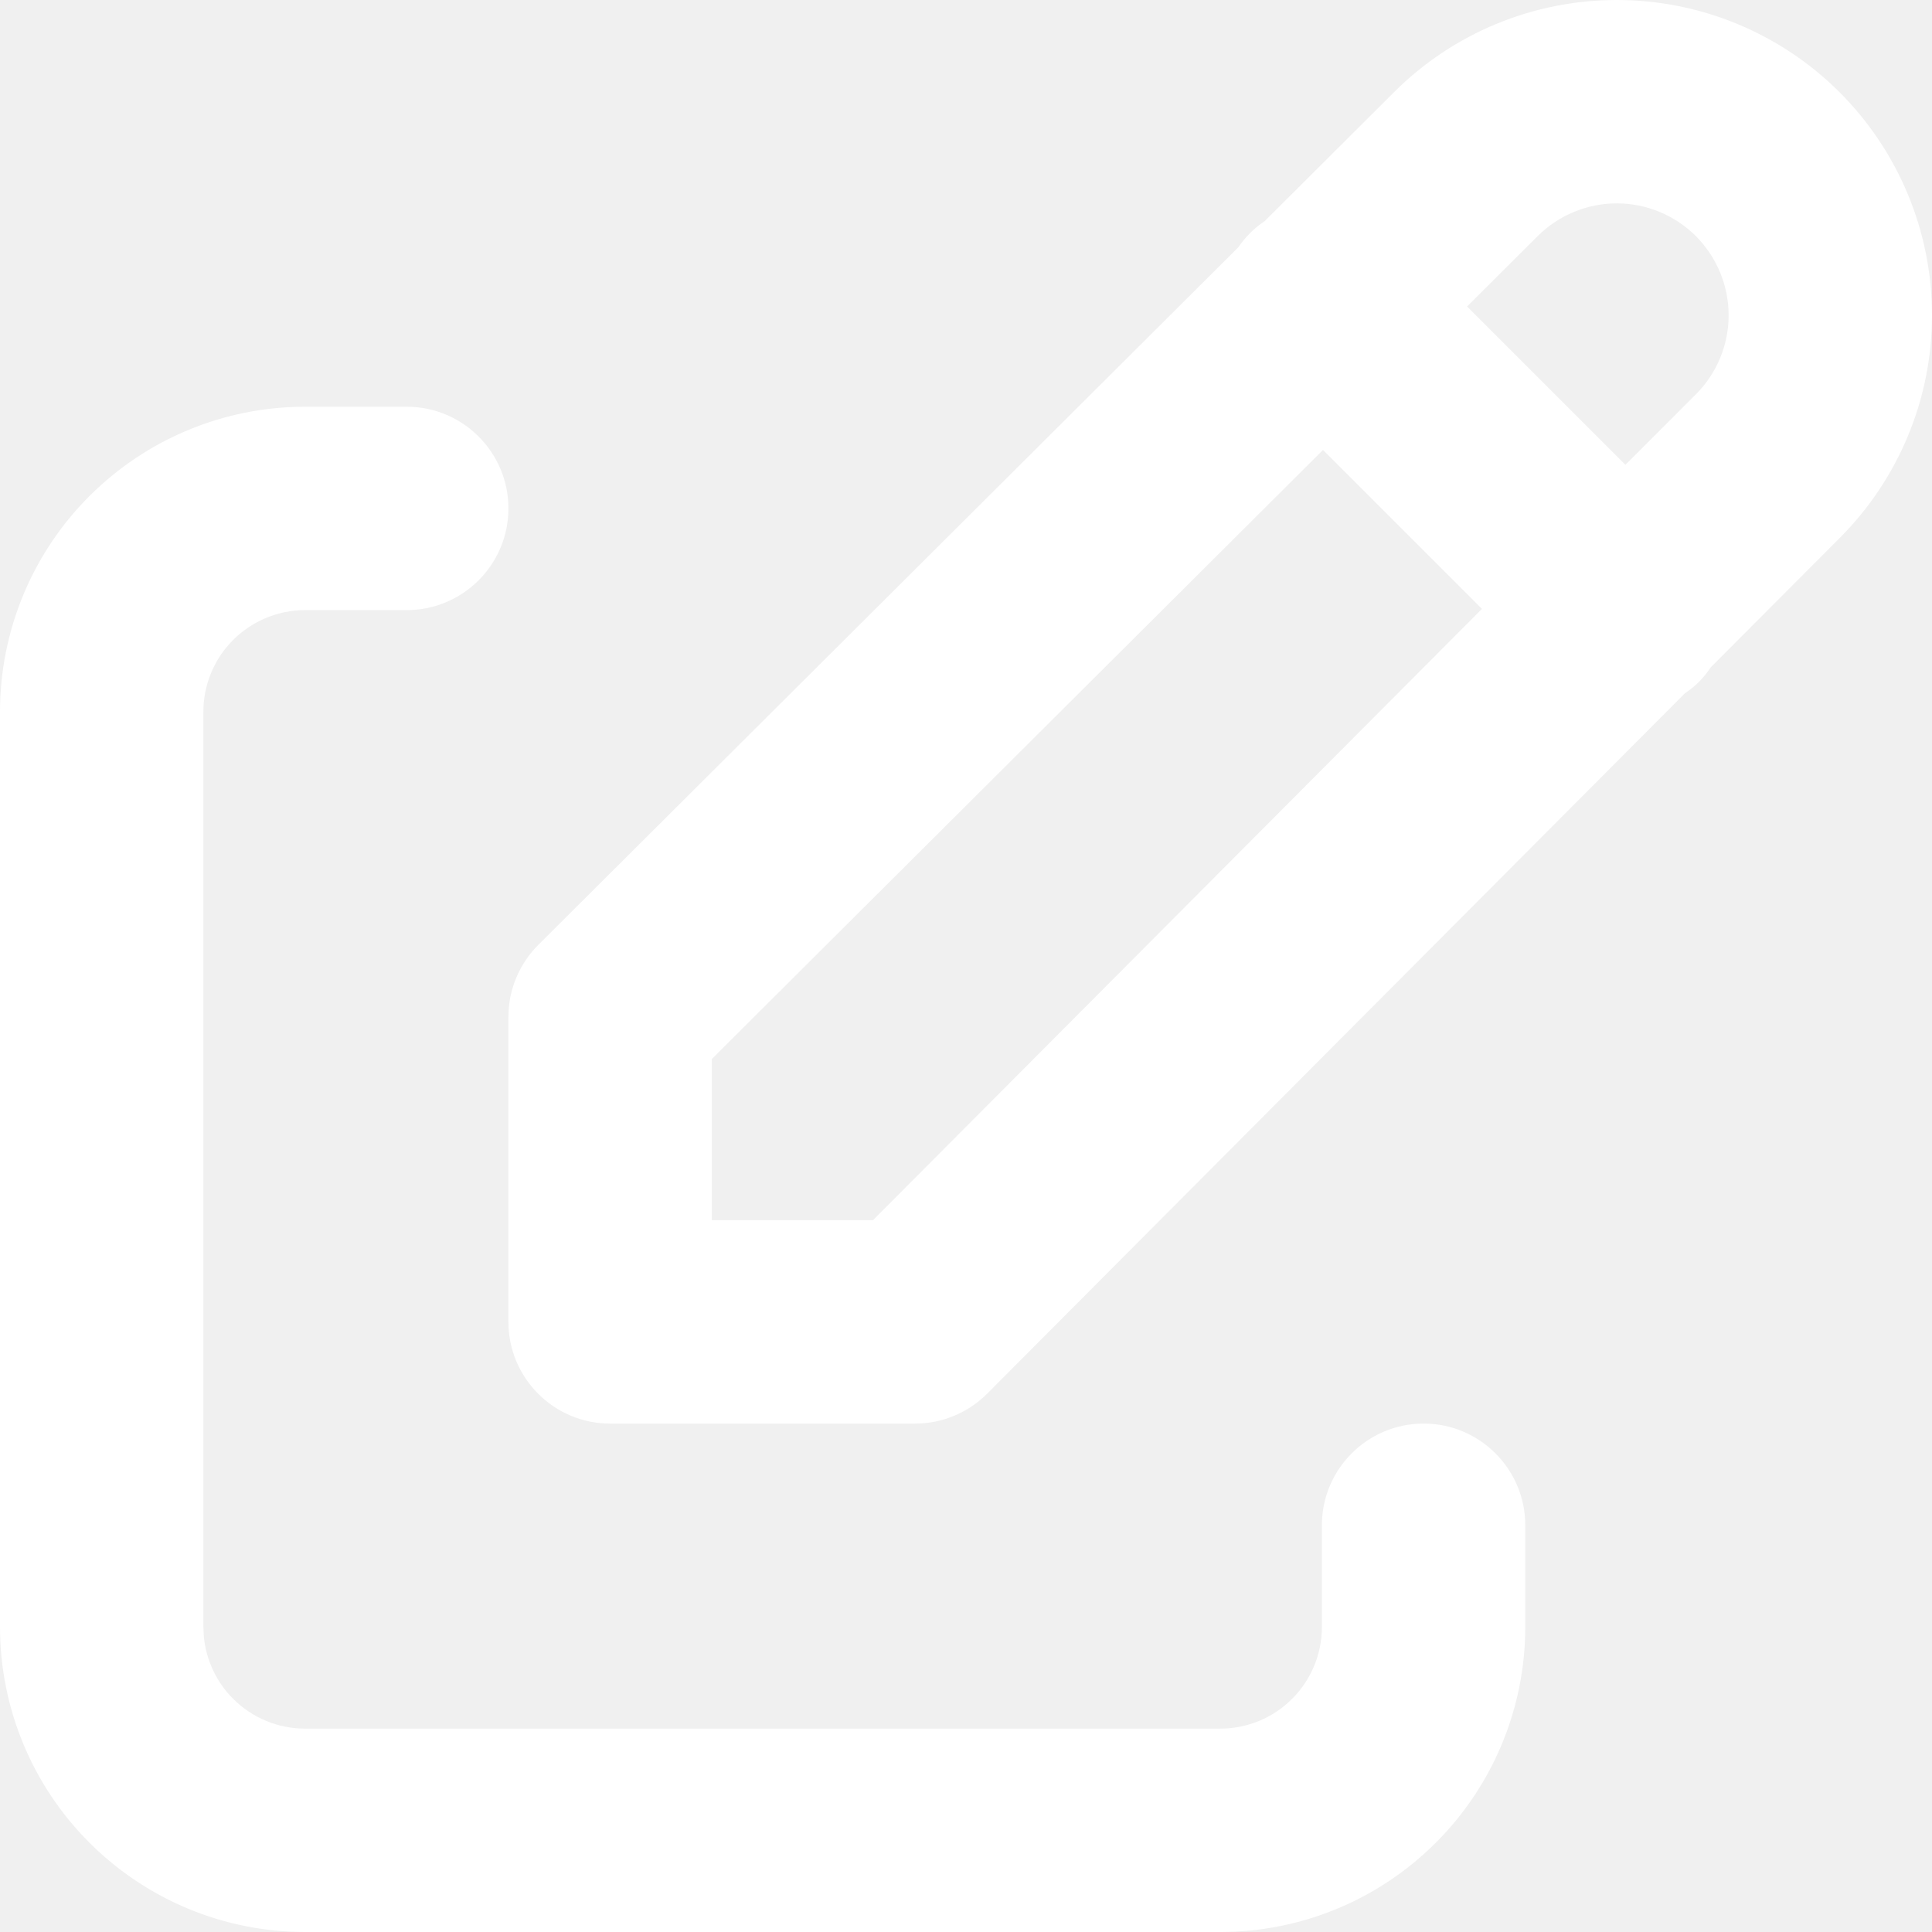
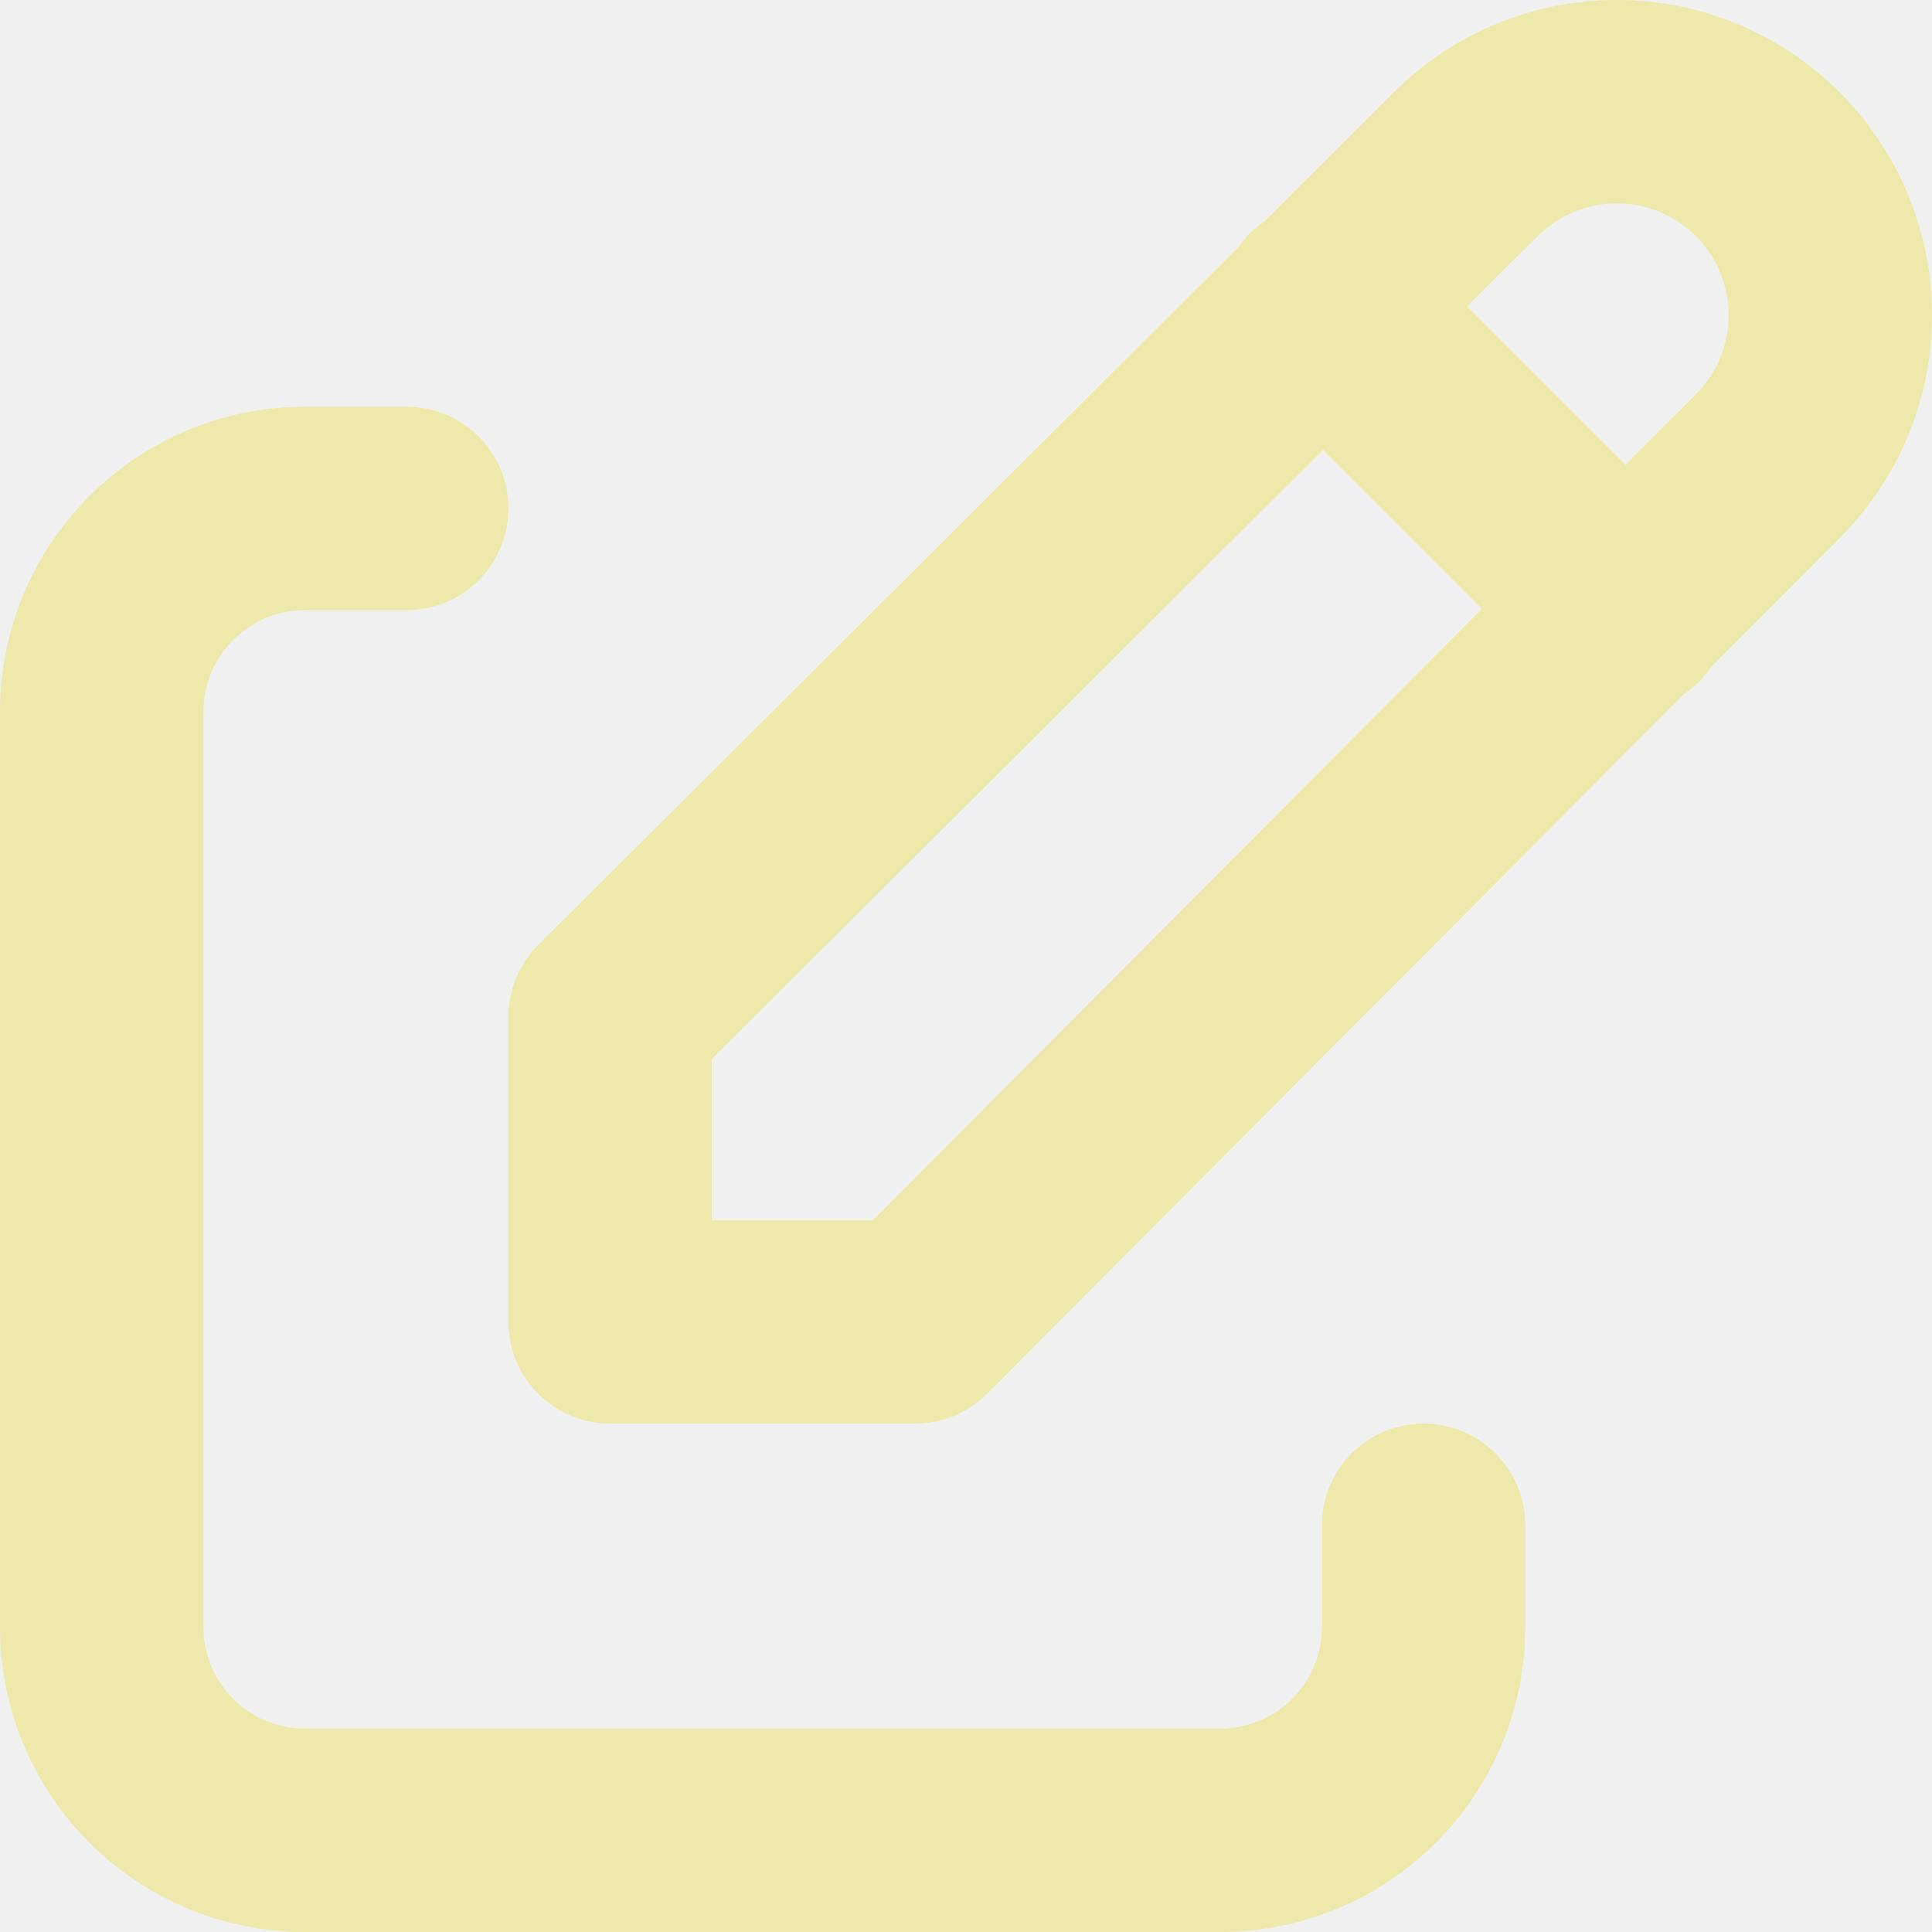
<svg xmlns="http://www.w3.org/2000/svg" width="19" height="19" viewBox="0 0 19 19" fill="none">
-   <path d="M0 16V7C0 6.204 0.316 5.442 0.879 4.879C1.442 4.316 2.204 4 3 4H4C4.552 4 5 4.448 5 5C5 5.552 4.552 6 4 6H3C2.735 6 2.481 6.106 2.293 6.293C2.105 6.481 2 6.735 2 7V16L2.005 16.099C2.028 16.328 2.129 16.543 2.293 16.707C2.481 16.895 2.735 17 3 17H12C12.265 17 12.52 16.895 12.707 16.707C12.895 16.52 13 16.265 13 16V15C13 14.448 13.448 14 14 14C14.552 14 15 14.448 15 15V16C15 16.796 14.684 17.559 14.121 18.121C13.559 18.684 12.796 19 12 19H3C2.204 19 1.442 18.684 0.879 18.121C0.316 17.559 0 16.796 0 16Z" fill="white" />
-   <path d="M17 3.101C17 2.809 16.884 2.529 16.678 2.322C16.471 2.116 16.192 2 15.9 2C15.609 2 15.328 2.116 15.122 2.322L15.121 2.323L14.428 3.014L15.985 4.571L16.678 3.878C16.884 3.672 17 3.392 17 3.101ZM7 10.415V12H8.585L14.574 5.988L13.011 4.425L7 10.415ZM19 3.101C19 3.922 18.673 4.709 18.093 5.29L16.824 6.563C16.79 6.614 16.752 6.662 16.707 6.707C16.664 6.75 16.617 6.786 16.569 6.819L9.708 13.706C9.52 13.894 9.266 14 9 14H6C5.448 14 5 13.552 5 13V10C5 9.734 5.106 9.48 5.294 9.292L12.177 2.433C12.211 2.384 12.249 2.337 12.293 2.293C12.338 2.248 12.386 2.209 12.437 2.175L13.709 0.907C14.29 0.326 15.079 -1.06046e-08 15.9 0C16.722 0 17.511 0.327 18.092 0.908C18.673 1.49 19 2.278 19 3.101Z" fill="white" />
+   <path d="M0 16V7C0 6.204 0.316 5.442 0.879 4.879C1.442 4.316 2.204 4 3 4H4C4.552 4 5 4.448 5 5C5 5.552 4.552 6 4 6H3C2.735 6 2.481 6.106 2.293 6.293C2.105 6.481 2 6.735 2 7V16L2.005 16.099C2.028 16.328 2.129 16.543 2.293 16.707C2.481 16.895 2.735 17 3 17H12C12.265 17 12.52 16.895 12.707 16.707C12.895 16.52 13 16.265 13 16V15C13 14.448 13.448 14 14 14C14.552 14 15 14.448 15 15V16C15 16.796 14.684 17.559 14.121 18.121C13.559 18.684 12.796 19 12 19H3C2.204 19 1.442 18.684 0.879 18.121C0.316 17.559 0 16.796 0 16Z" fill="#EEE8AA" />
+   <path d="M17 3.101C17 2.809 16.884 2.529 16.678 2.322C16.471 2.116 16.192 2 15.9 2C15.609 2 15.328 2.116 15.122 2.322L15.121 2.323L14.428 3.014L15.985 4.571L16.678 3.878C16.884 3.672 17 3.392 17 3.101ZM7 10.415V12H8.585L14.574 5.988L13.011 4.425L7 10.415ZM19 3.101C19 3.922 18.673 4.709 18.093 5.29L16.824 6.563C16.79 6.614 16.752 6.662 16.707 6.707C16.664 6.75 16.617 6.786 16.569 6.819L9.708 13.706C9.52 13.894 9.266 14 9 14H6C5.448 14 5 13.552 5 13V10C5 9.734 5.106 9.48 5.294 9.292L12.177 2.433C12.211 2.384 12.249 2.337 12.293 2.293C12.338 2.248 12.386 2.209 12.437 2.175L13.709 0.907C14.29 0.326 15.079 -1.06046e-08 15.9 0C16.722 0 17.511 0.327 18.092 0.908C18.673 1.49 19 2.278 19 3.101Z" fill="#EEE8AA" />
</svg>
